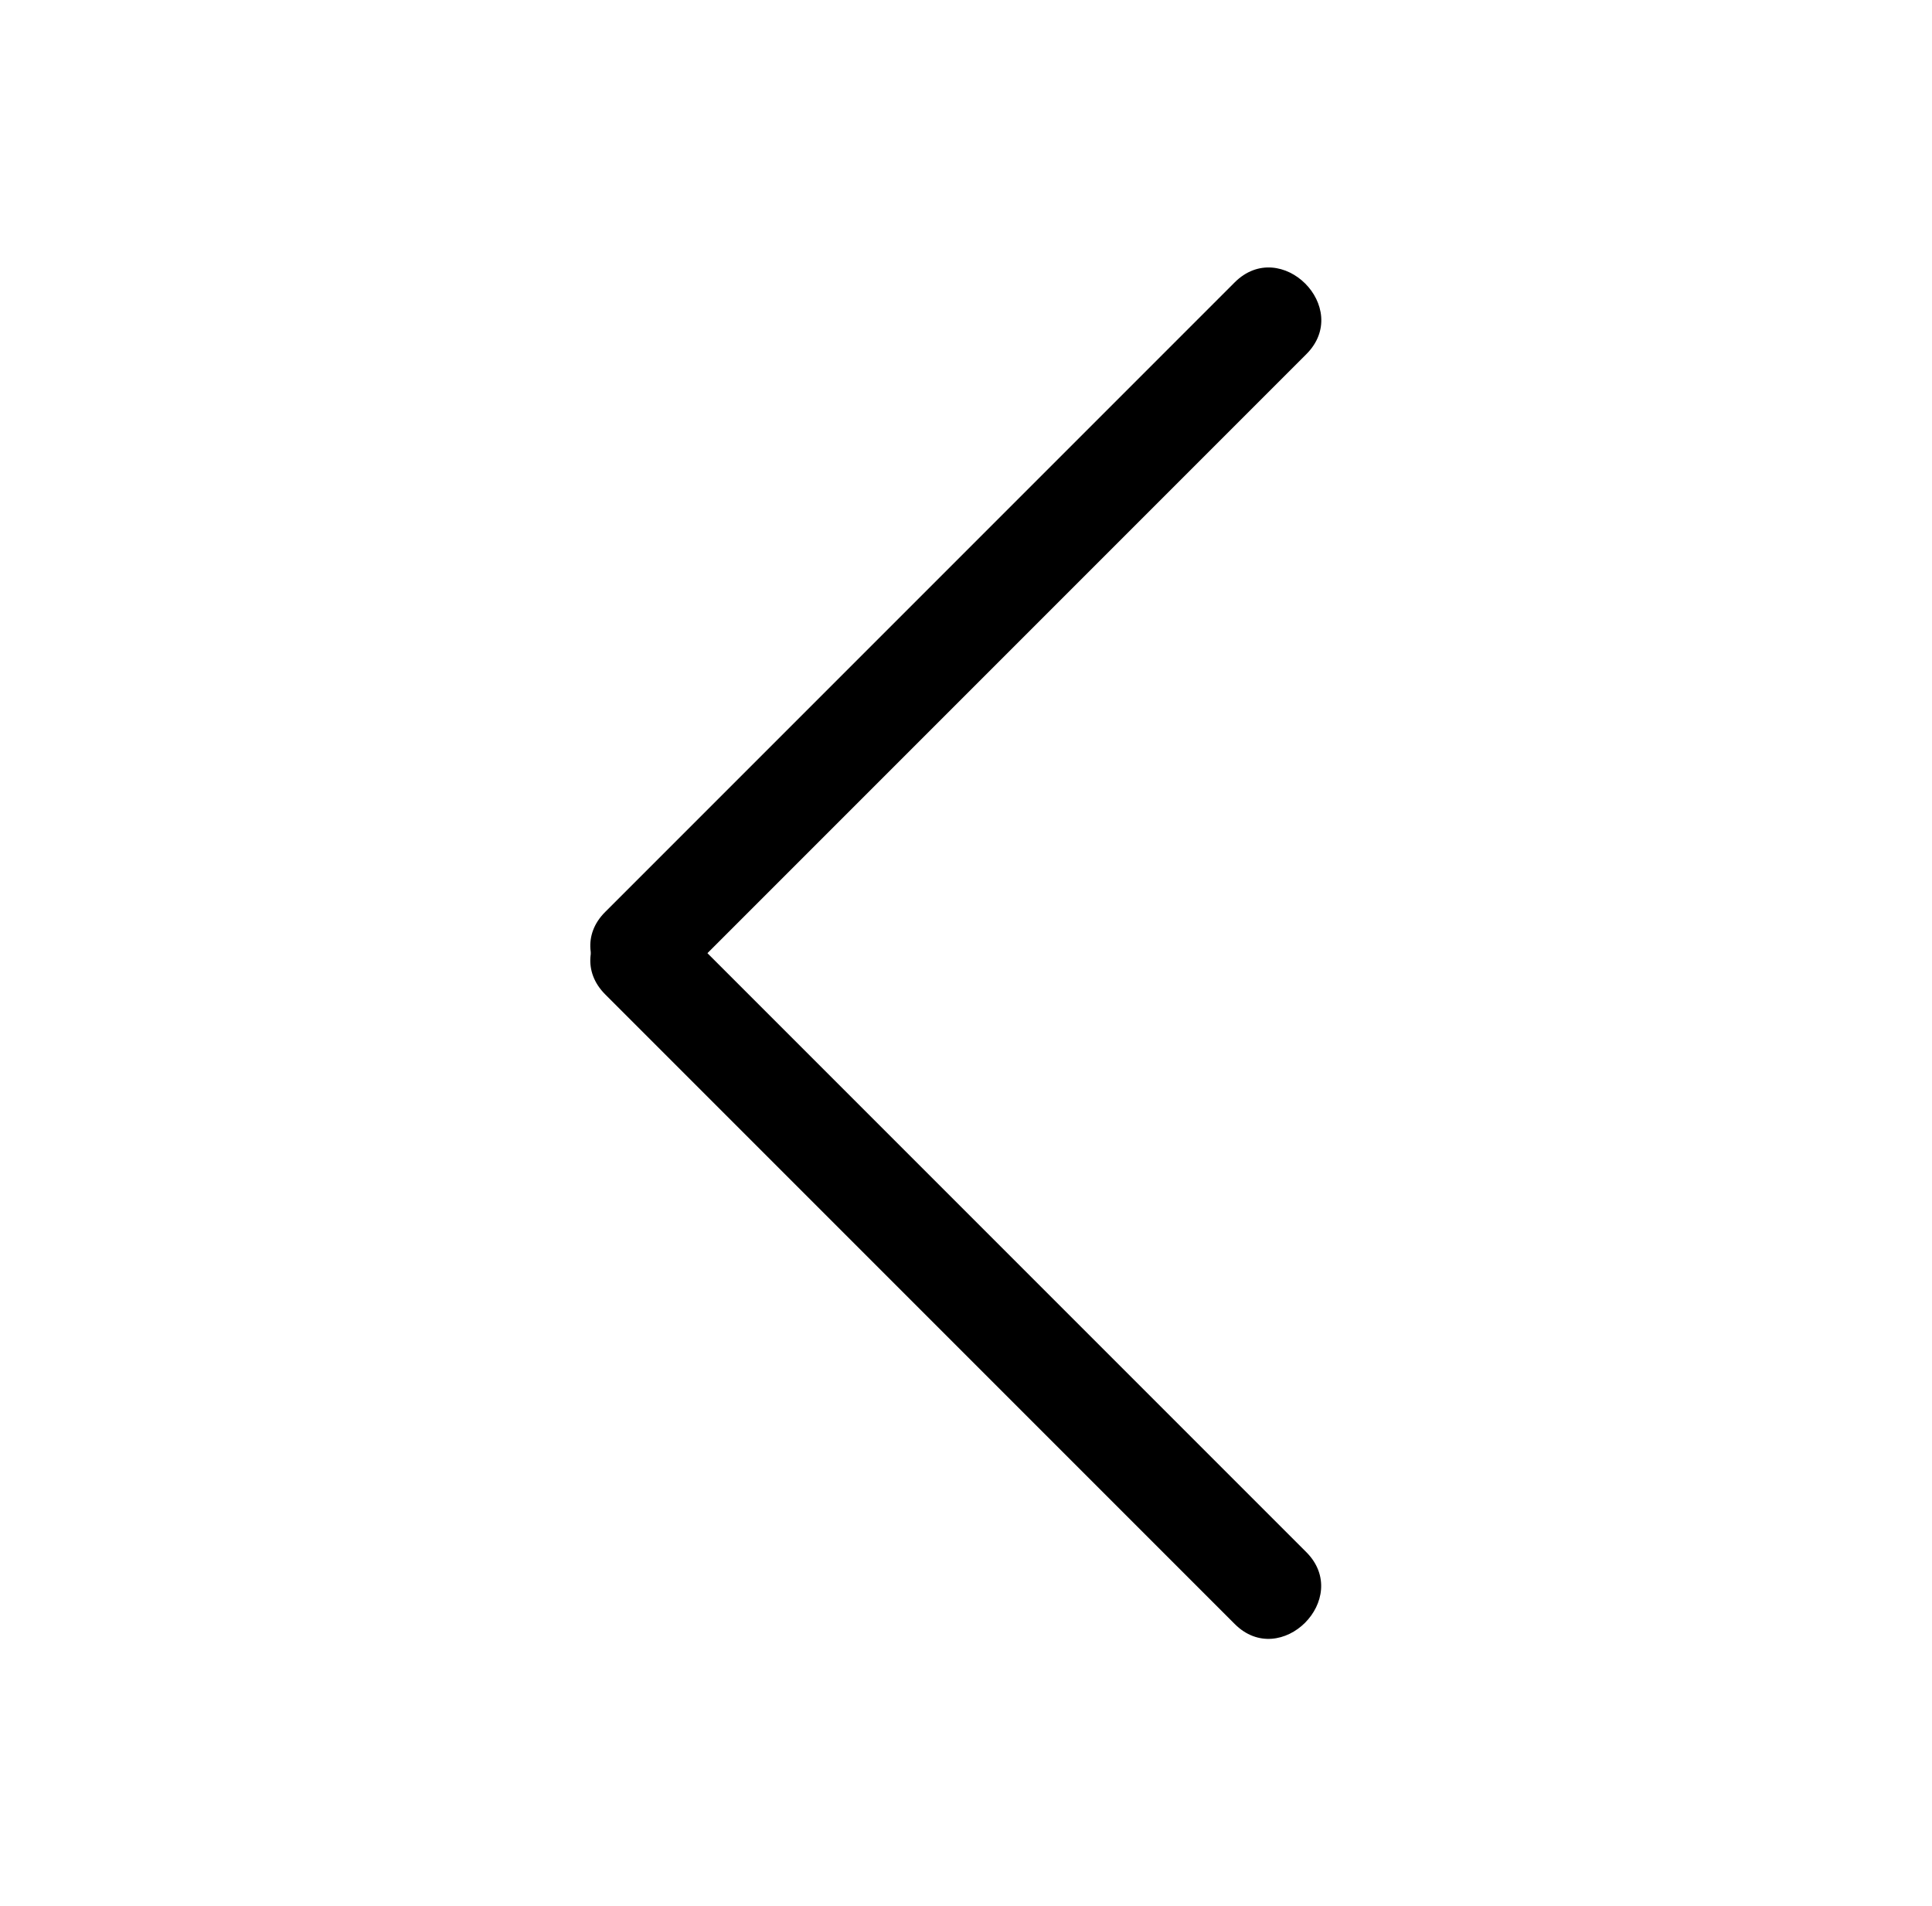
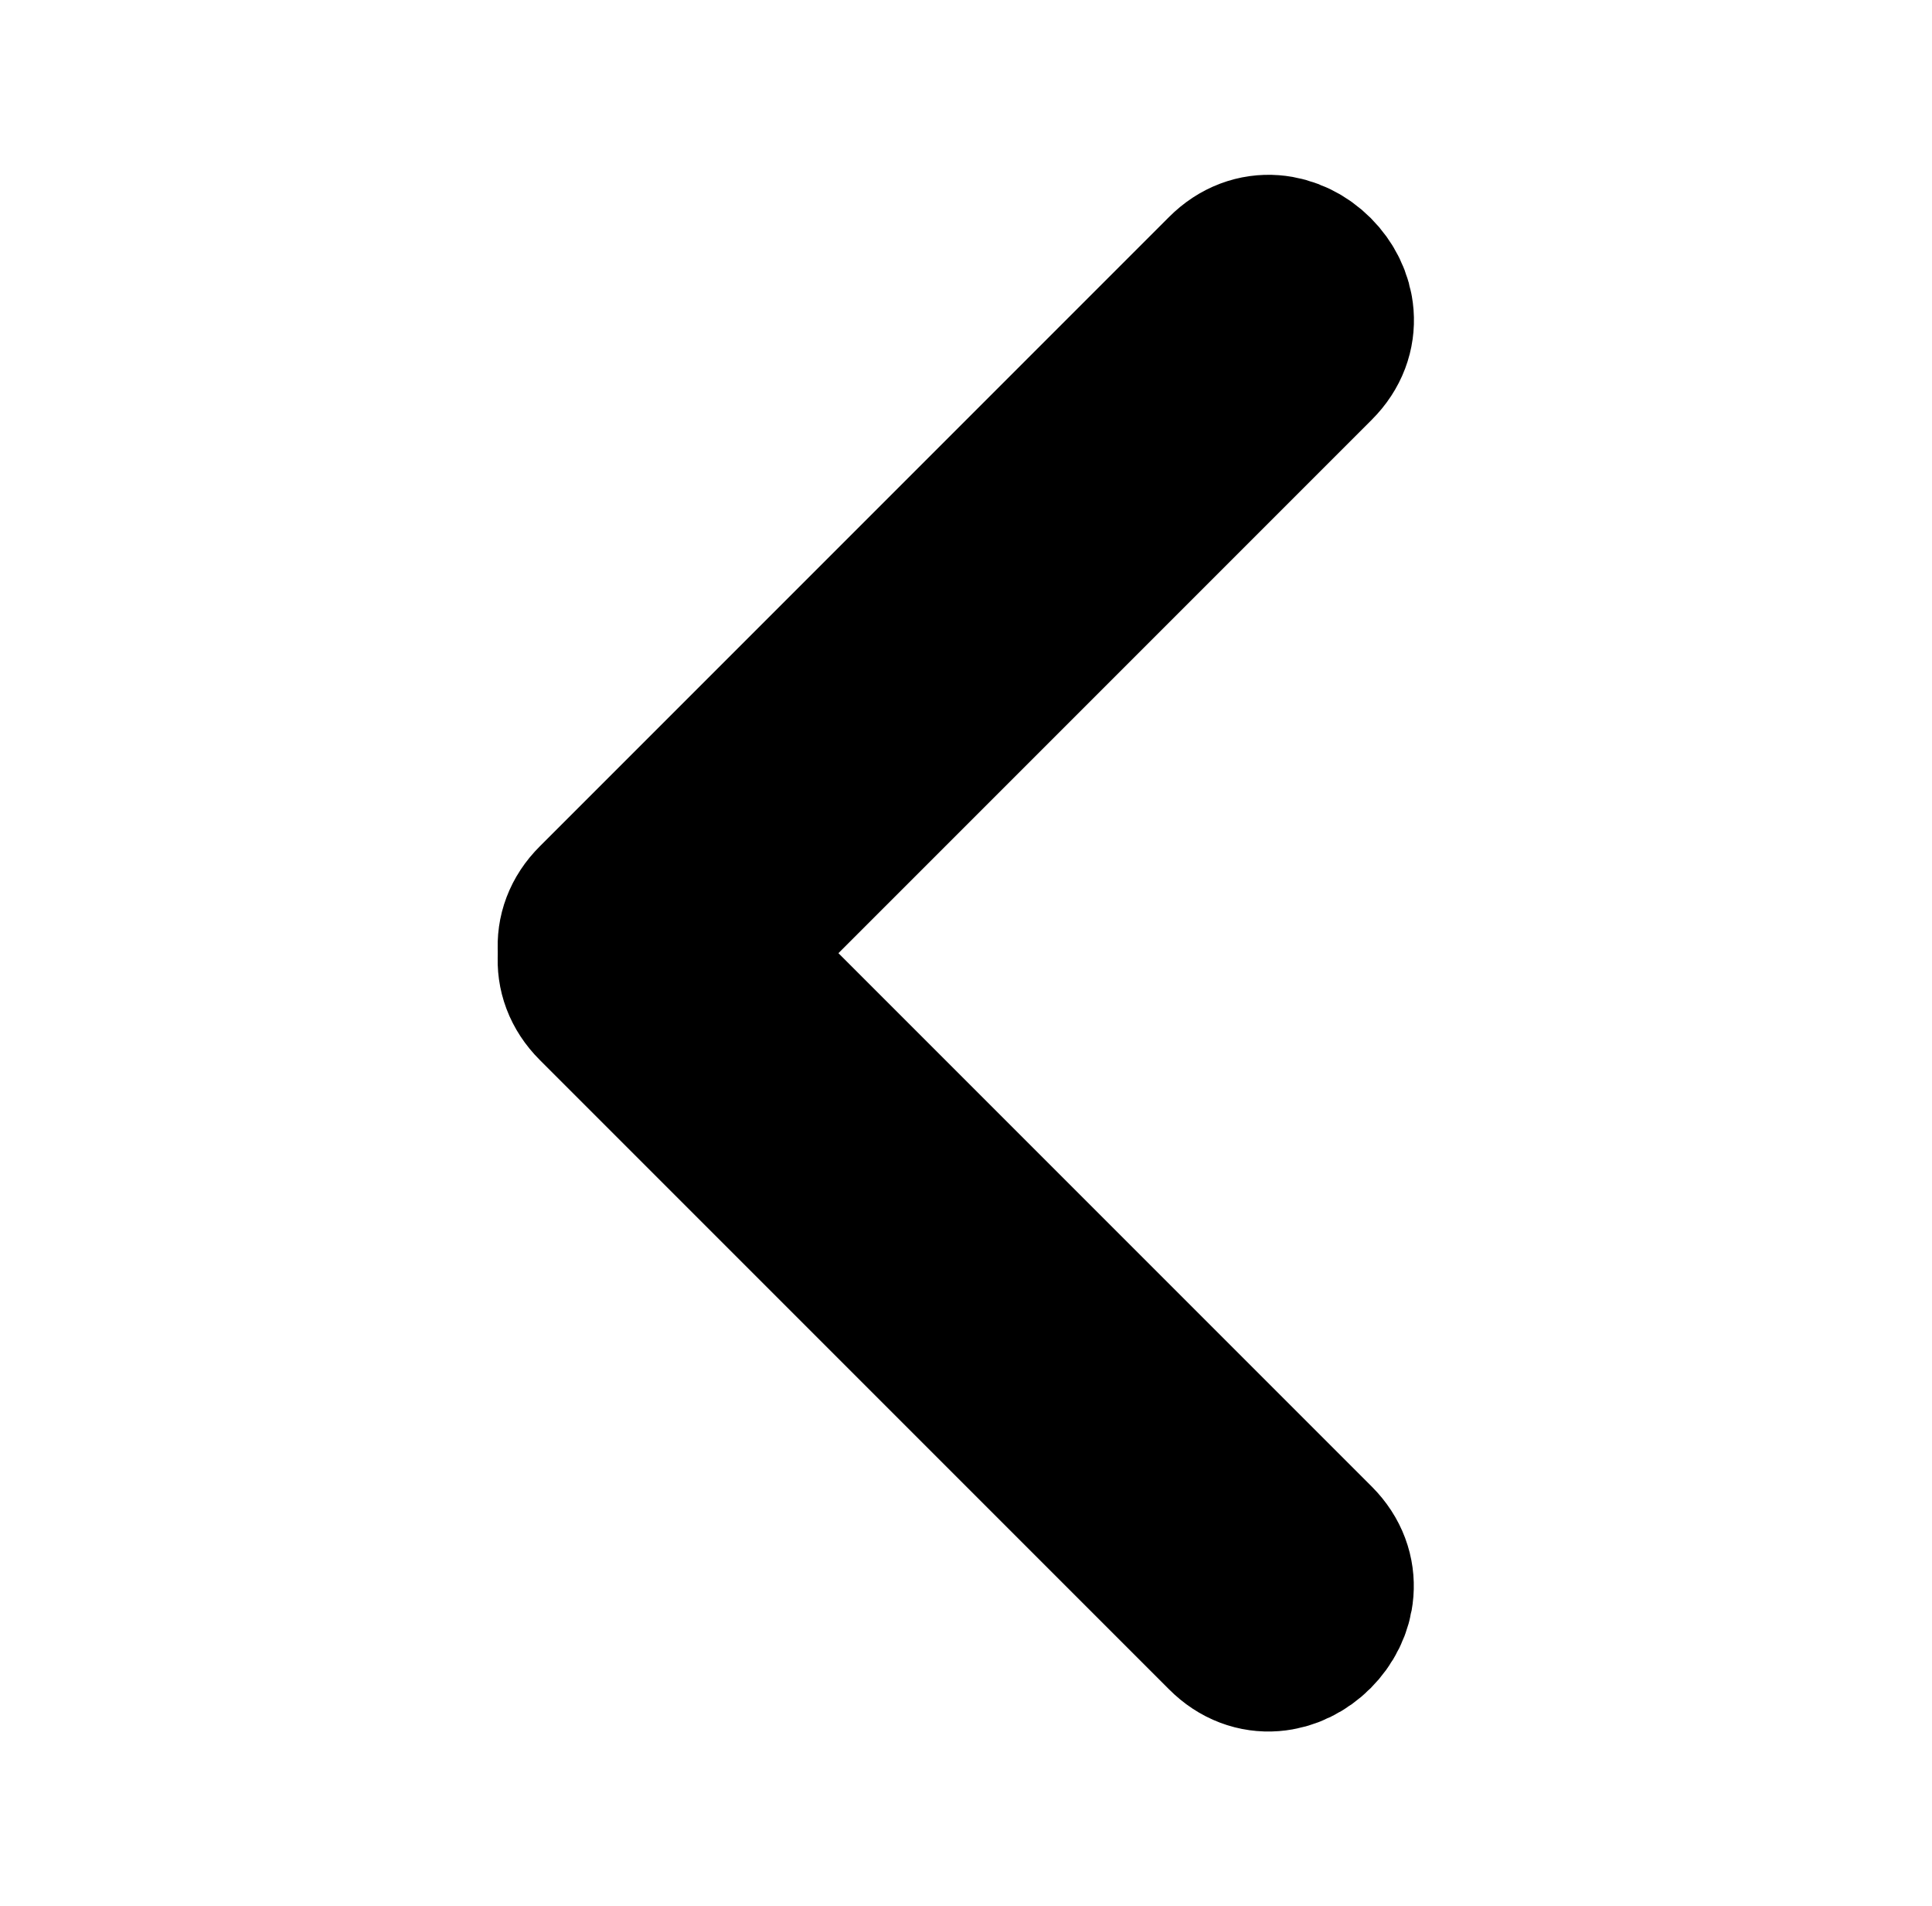
<svg xmlns="http://www.w3.org/2000/svg" version="1.1" id="Layer_1" x="0px" y="0px" viewBox="0 0 73 72" style="enable-background:new 0 0 73 72;" xml:space="preserve">
+   <style type="text/css">
+ 	.st0{stroke:#000000;stroke-width:7;stroke-miterlimit:10;}
+ </style>
  <g>
    <g>
      <g>
-         <path d="M25.58,37.16c7.93-7.93,15.85-15.85,23.78-23.78c1.75-1.75-0.96-4.46-2.71-2.71c-7.93,7.93-15.85,15.85-23.78,23.78     C21.12,36.19,23.83,38.91,25.58,37.16L25.58,37.16z" />
+         <path class="st0" d="M25.58,37.16c7.93-7.93,15.85-15.85,23.78-23.78c1.75-1.75-0.96-4.46-2.71-2.71     C38.72,18.6,30.8,26.52,22.87,34.45C21.12,36.19,23.83,38.91,25.58,37.16L25.58,37.16z" />
      </g>
    </g>
    <g>
      <g>
-         <path d="M49.36,58.64c-7.93-7.93-15.85-15.85-23.78-23.78c-1.75-1.75-4.46,0.96-2.71,2.71c7.93,7.93,15.85,15.85,23.78,23.78     C48.39,63.1,51.1,60.39,49.36,58.64L49.36,58.64z" />
+         <path class="st0" d="M49.36,58.64c-7.93-7.93-15.85-15.85-23.78-23.78c-1.75-1.75-4.46,0.96-2.71,2.71     c7.93,7.93,15.85,15.85,23.78,23.78C48.39,63.1,51.1,60.39,49.36,58.64L49.36,58.64z" />
      </g>
    </g>
  </g>
</svg>
